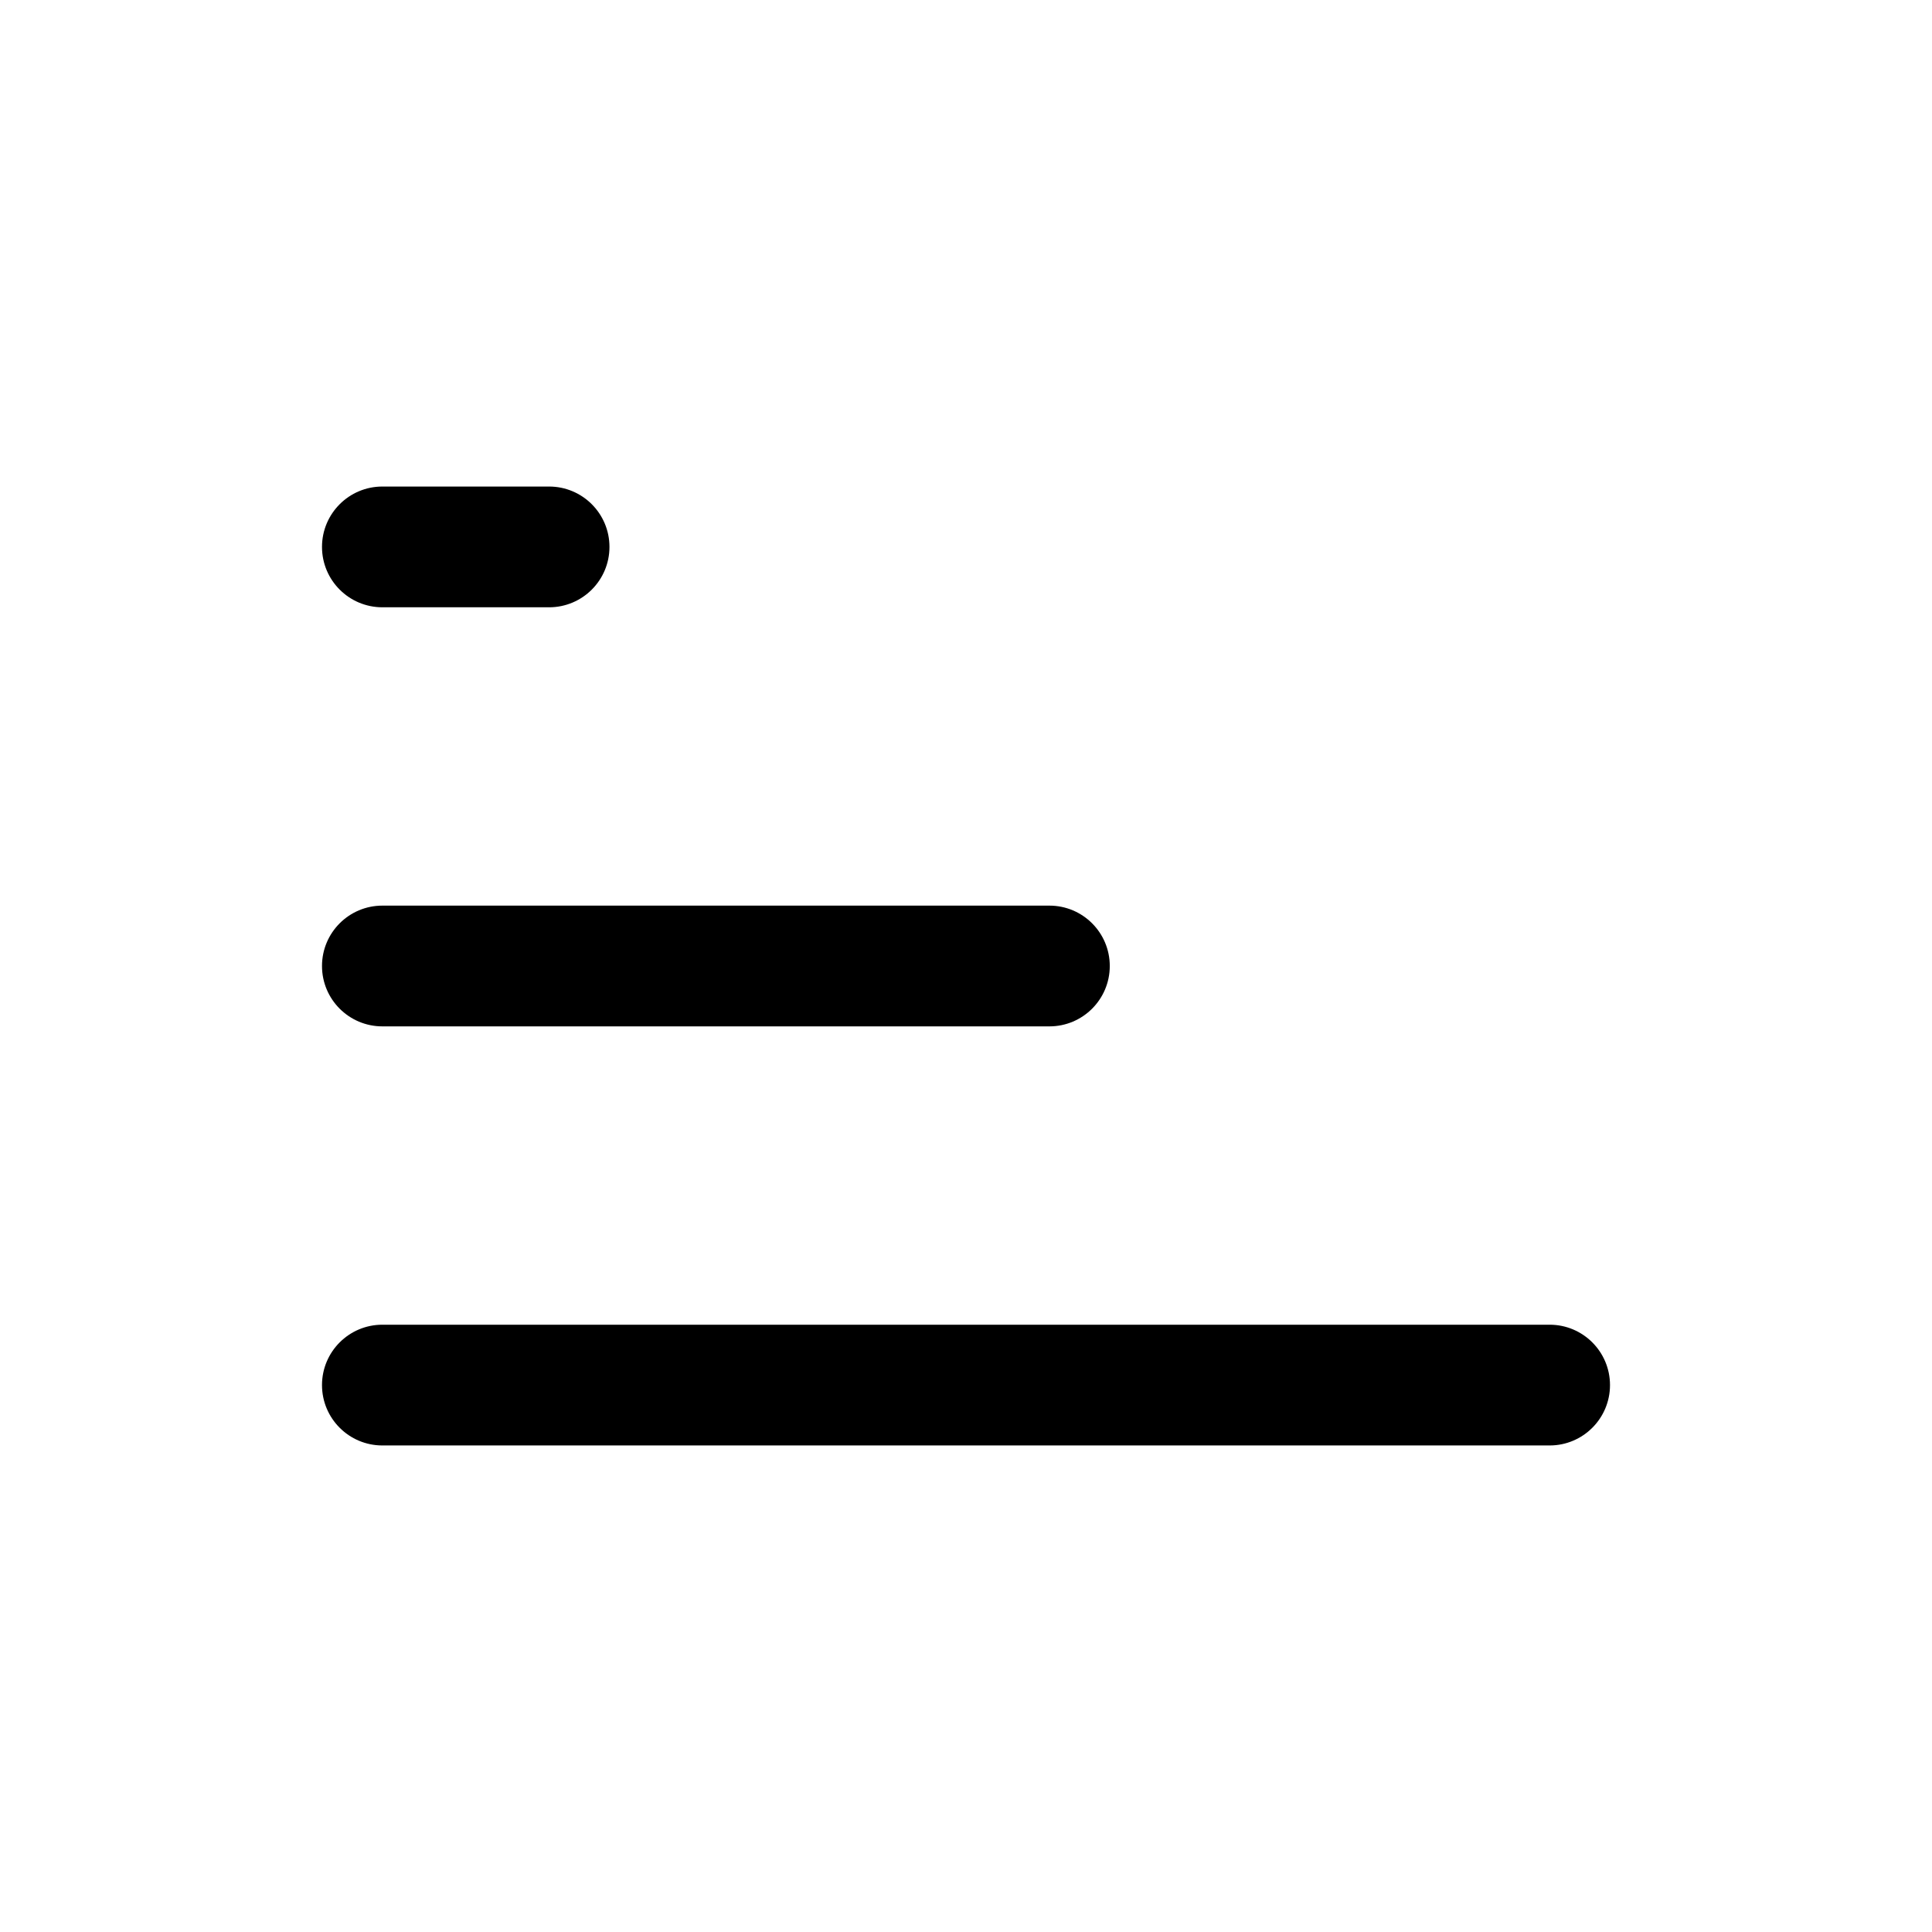
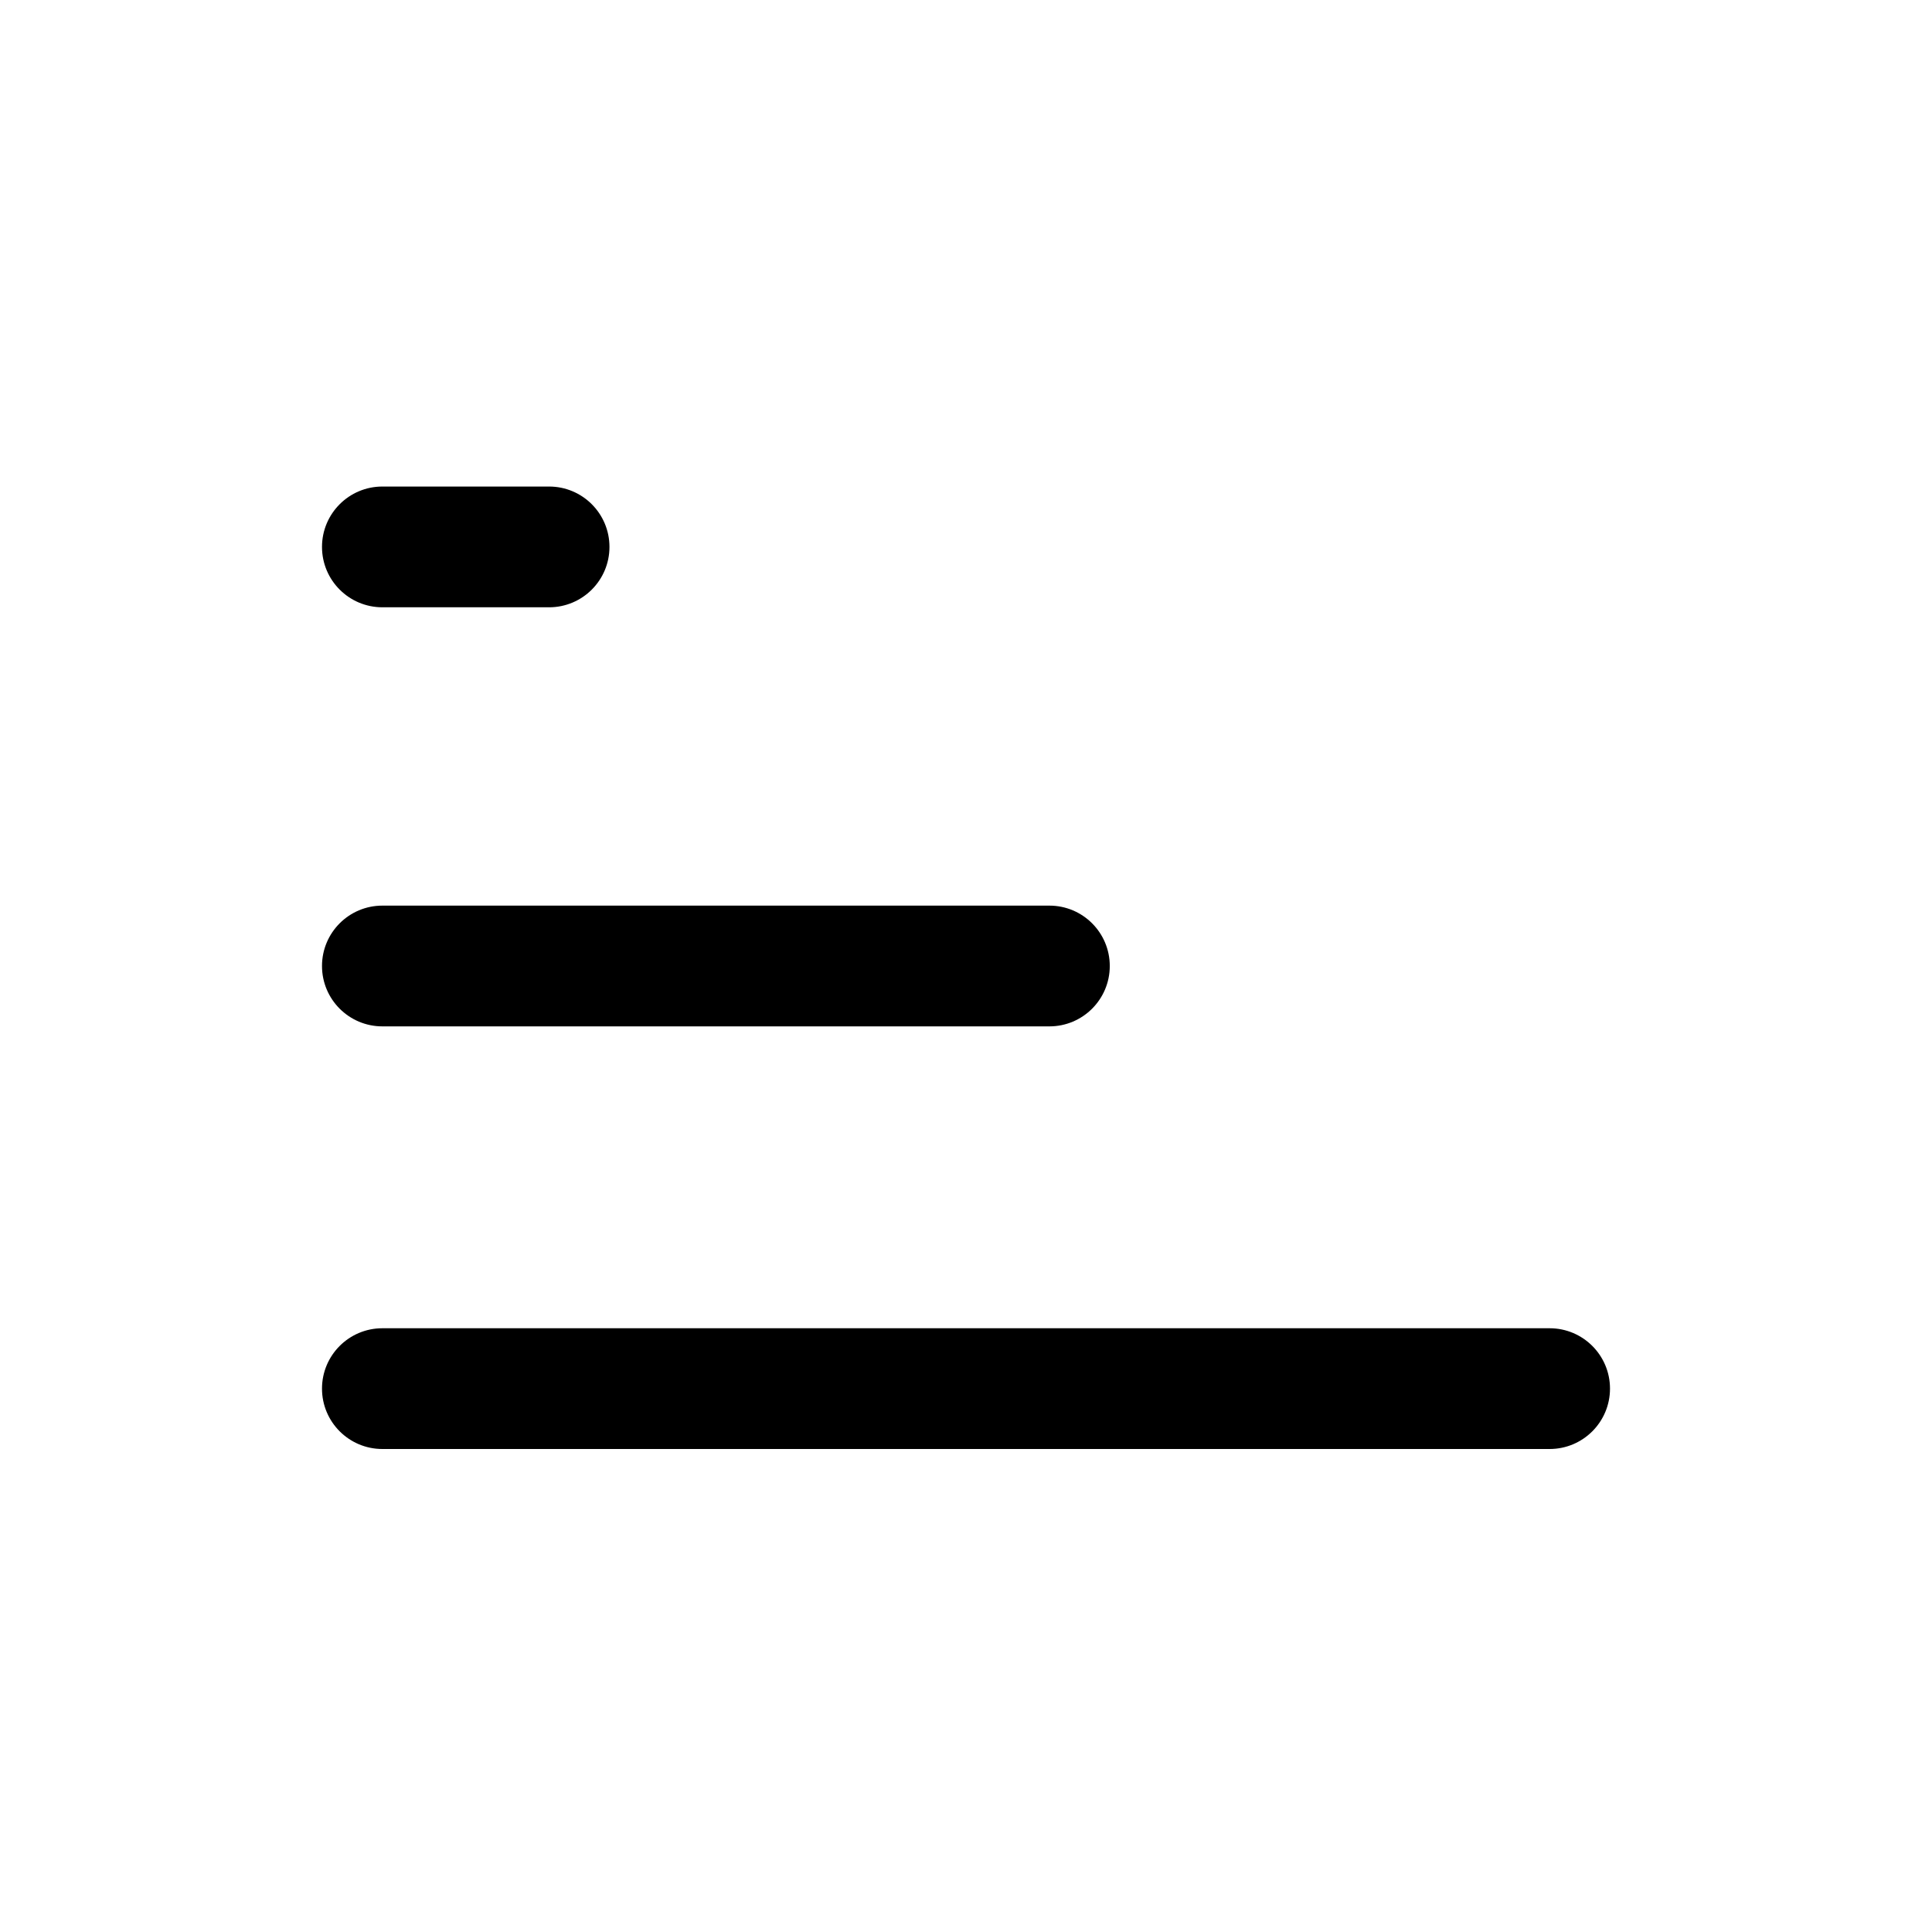
<svg xmlns="http://www.w3.org/2000/svg" id="icons" viewBox="0 0 24 24">
-   <defs>
-     <style>.cls-1{fill:none;}</style>
-   </defs>
-   <rect id="canvas" class="cls-1" width="24" height="24" />
-   <path d="M19.25,17.956H4.75a.75.75,0,0,1,0-1.5h14.5a.75.75,0,0,1,0,1.5Z" />
+   <rect id="canvas" width="24" height="24" style="fill:none" />
  <path d="M13.036,12.75H4.75a.75.75,0,0,1,0-1.5h8.286a.75.75,0,0,1,0,1.5Z" />
  <path d="M6.821,7.544H4.75a.75.75,0,0,1,0-1.5H6.821a.75.75,0,0,1,0,1.5Z" />
+   <path d="M19.25,18H4.75a.75.75,0,0,1,0-1.5h14.5a.75.75,0,0,1,0,1.5Z" />
</svg>
